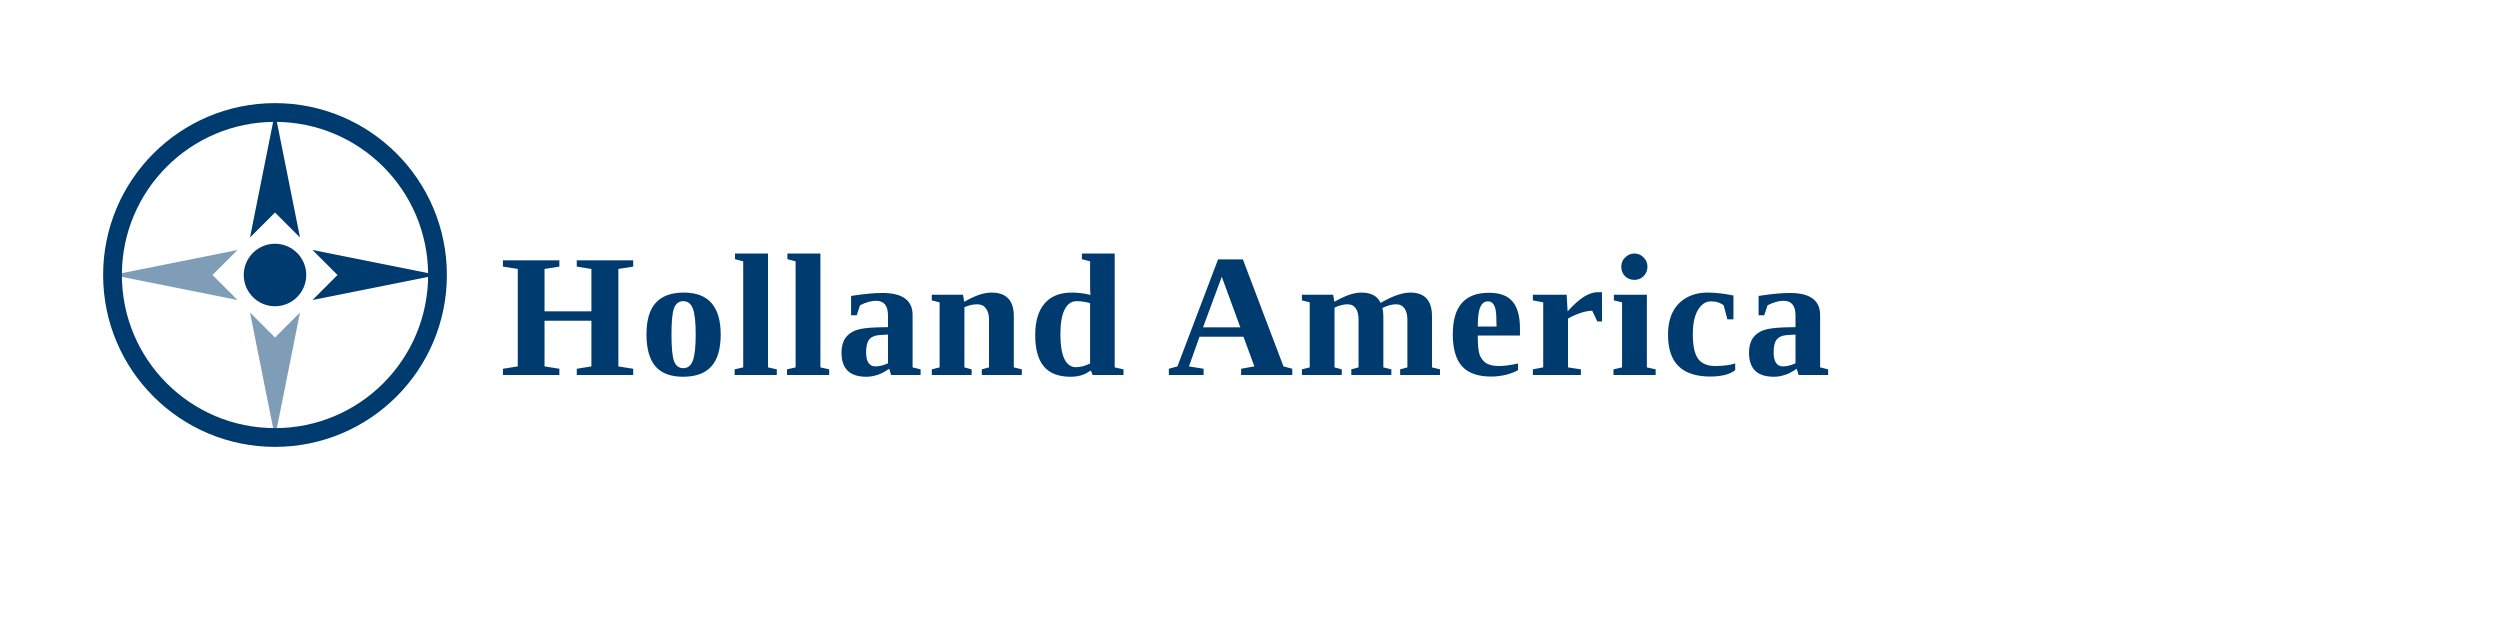
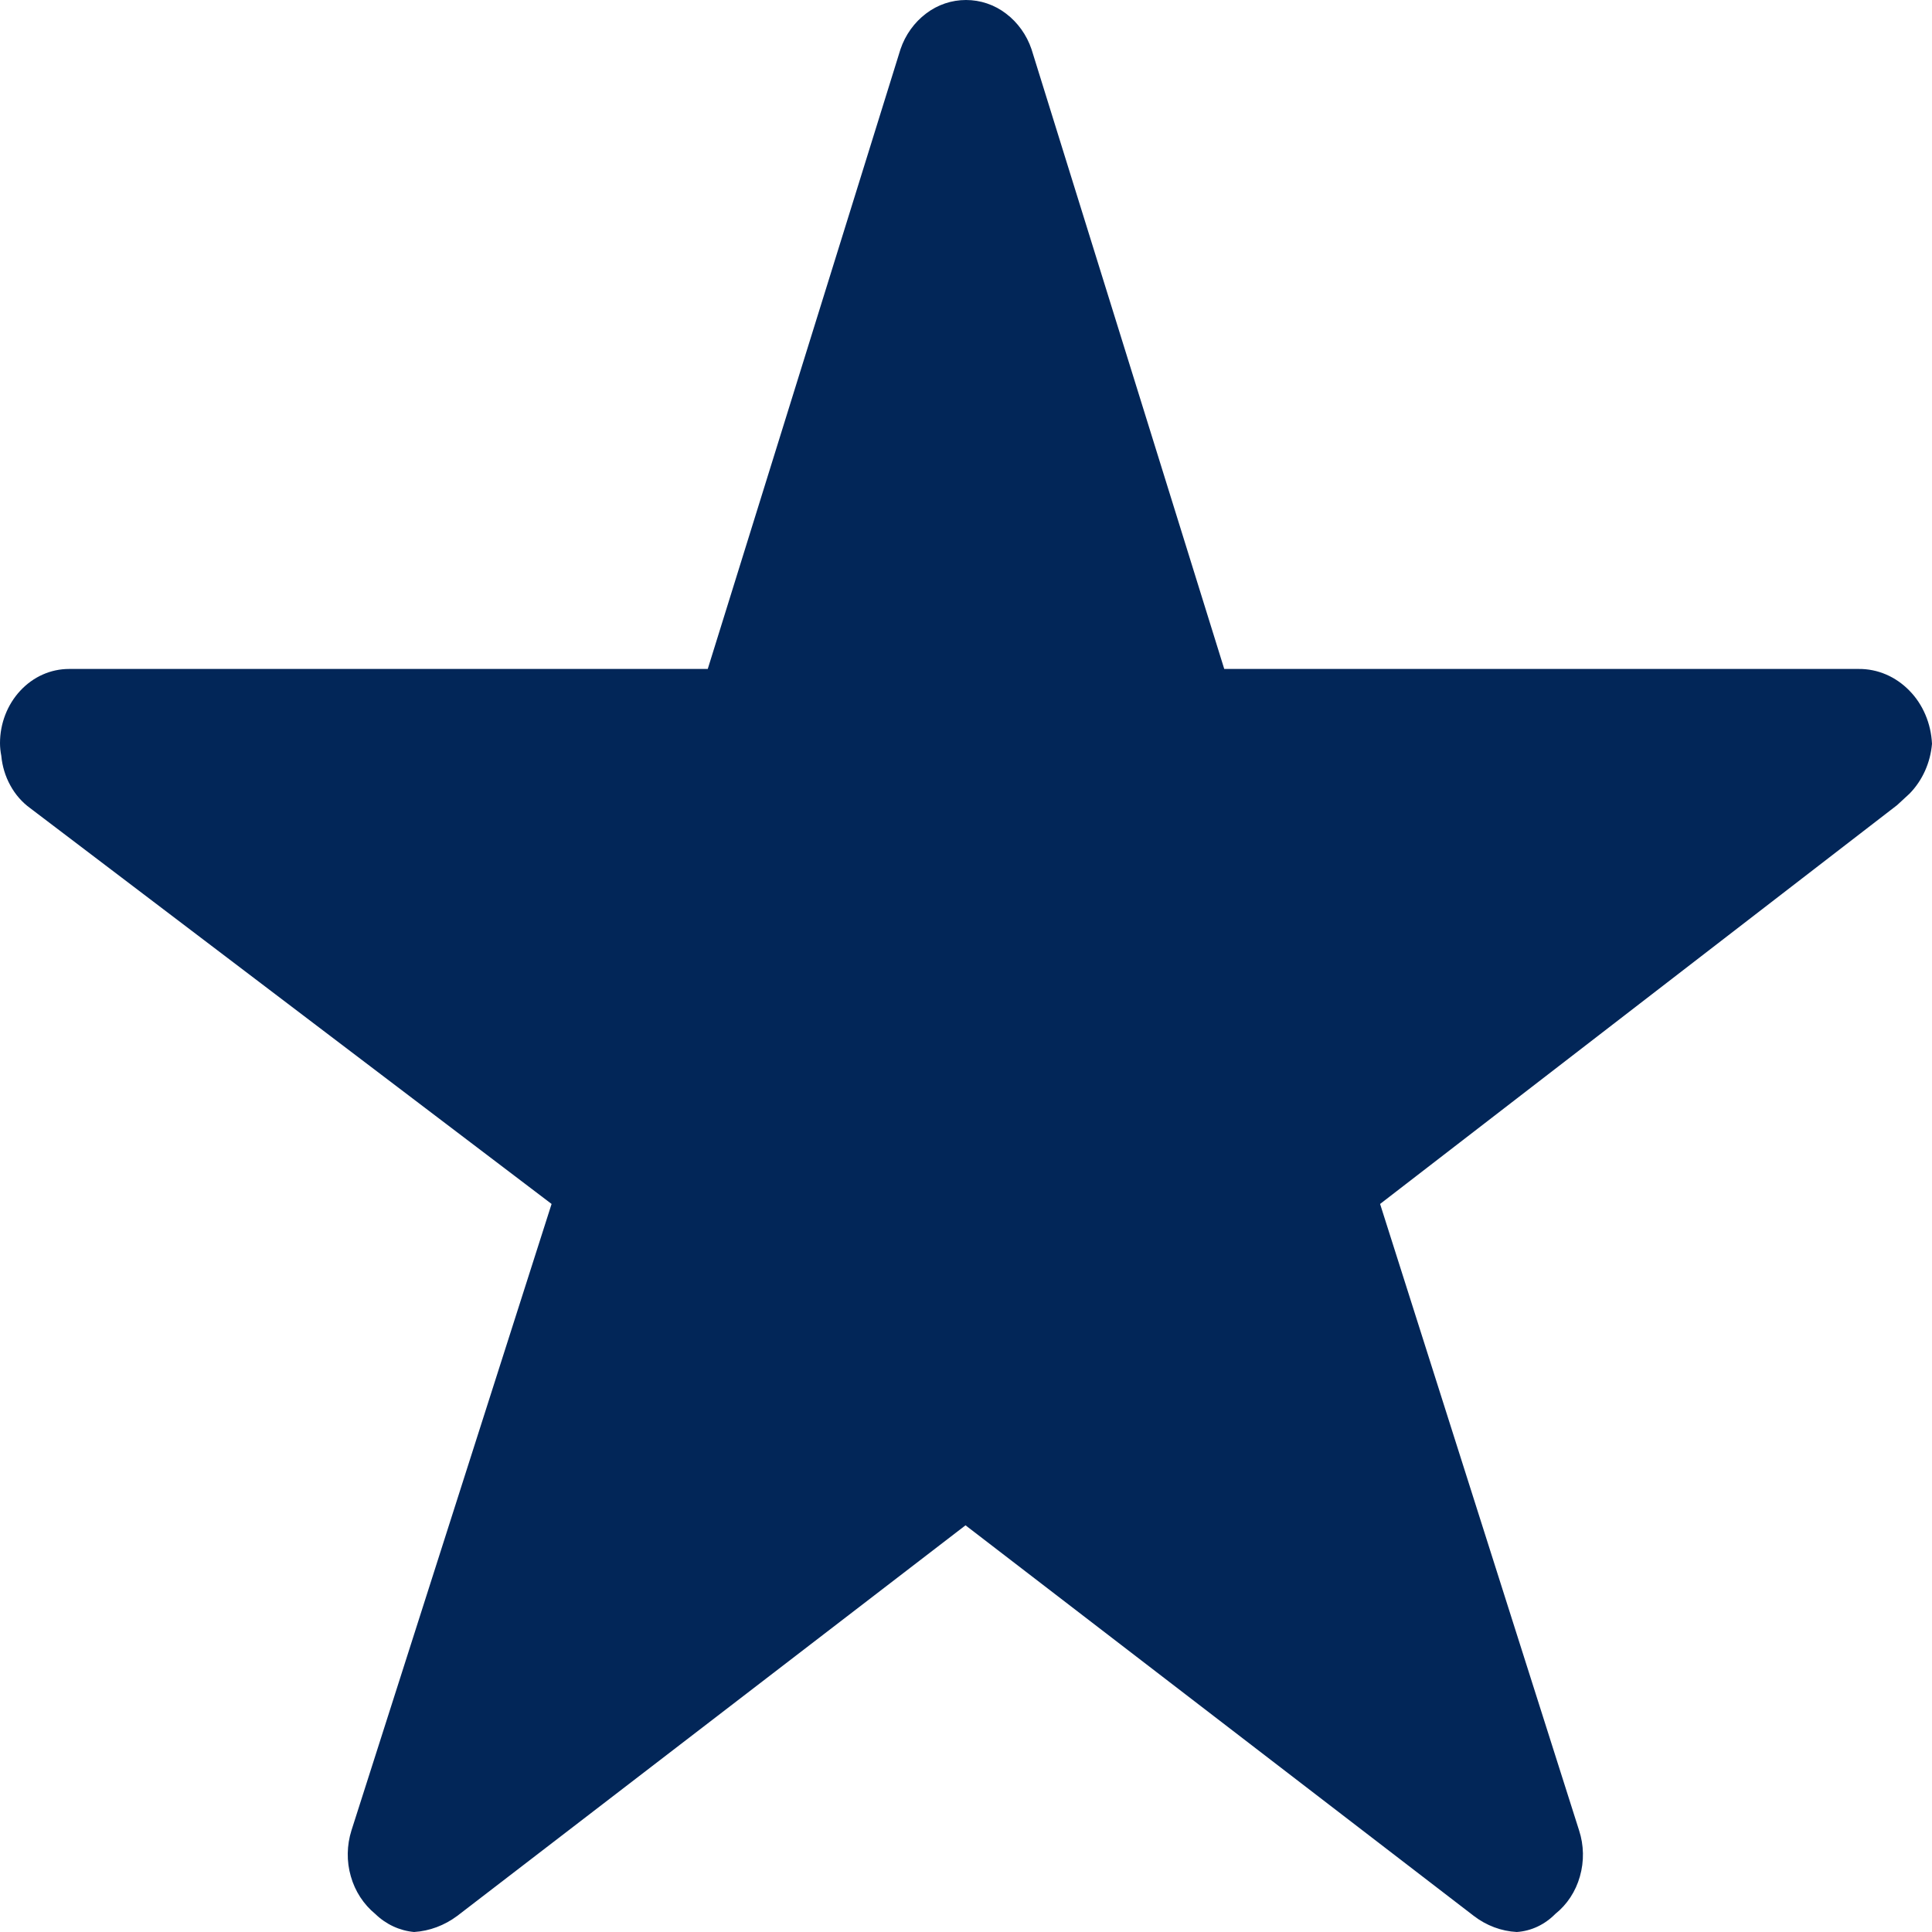
- <svg xmlns="http://www.w3.org/2000/svg" viewBox="0 0 200 50" fill="none">
-   <g transform="translate(8, 8)">
-     <circle cx="14" cy="14" r="13" stroke="#003B6F" stroke-width="1.5" fill="none" />
-     <polygon points="14,1 16,11 14,9 12,11" fill="#003B6F" />
-     <polygon points="27,14 17,12 19,14 17,16" fill="#003B6F" />
-     <polygon points="14,27 12,17 14,19 16,17" fill="#003B6F" opacity="0.5" />
-     <polygon points="1,14 11,16 9,14 11,12" fill="#003B6F" opacity="0.5" />
-     <circle cx="14" cy="14" r="2.5" fill="#003B6F" />
-   </g>
-   <text x="40" y="30" font-family="Georgia, Times New Roman, serif" font-size="14" font-weight="600" fill="#003B6F" letter-spacing="0.3">Holland America</text>
+ <svg xmlns="http://www.w3.org/2000/svg" width="12" height="12" viewBox="0 0 12 12" fill="none">
+   <path d="M11.545 4.155H7.604L6.407 0.306C6.377 0.217 6.321 0.139 6.248 0.084C6.176 0.029 6.089 0 6 0C5.911 0 5.824 0.029 5.752 0.084C5.679 0.139 5.623 0.217 5.593 0.306L4.396 4.155H0.429C0.315 4.155 0.207 4.203 0.126 4.29C0.046 4.376 0 4.493 2.23405e-07 4.616C-2.88284e-05 4.642 0.003 4.668 0.008 4.694C0.014 4.759 0.033 4.822 0.064 4.878C0.095 4.935 0.137 4.983 0.188 5.02L3.426 7.478L2.183 11.369C2.154 11.461 2.152 11.561 2.179 11.654C2.205 11.747 2.259 11.829 2.331 11.888C2.398 11.953 2.483 11.992 2.572 12C2.668 11.994 2.761 11.959 2.84 11.9L5.997 9.474L9.154 11.9C9.232 11.96 9.325 11.995 9.421 12C9.511 11.994 9.595 11.954 9.66 11.888C9.733 11.83 9.787 11.748 9.813 11.655C9.84 11.561 9.838 11.461 9.808 11.369L8.572 7.478L11.783 5.001L11.861 4.929C11.941 4.847 11.99 4.737 12 4.62C11.994 4.494 11.944 4.375 11.859 4.289C11.774 4.202 11.662 4.154 11.545 4.155Z" fill="#022658" />
</svg>
